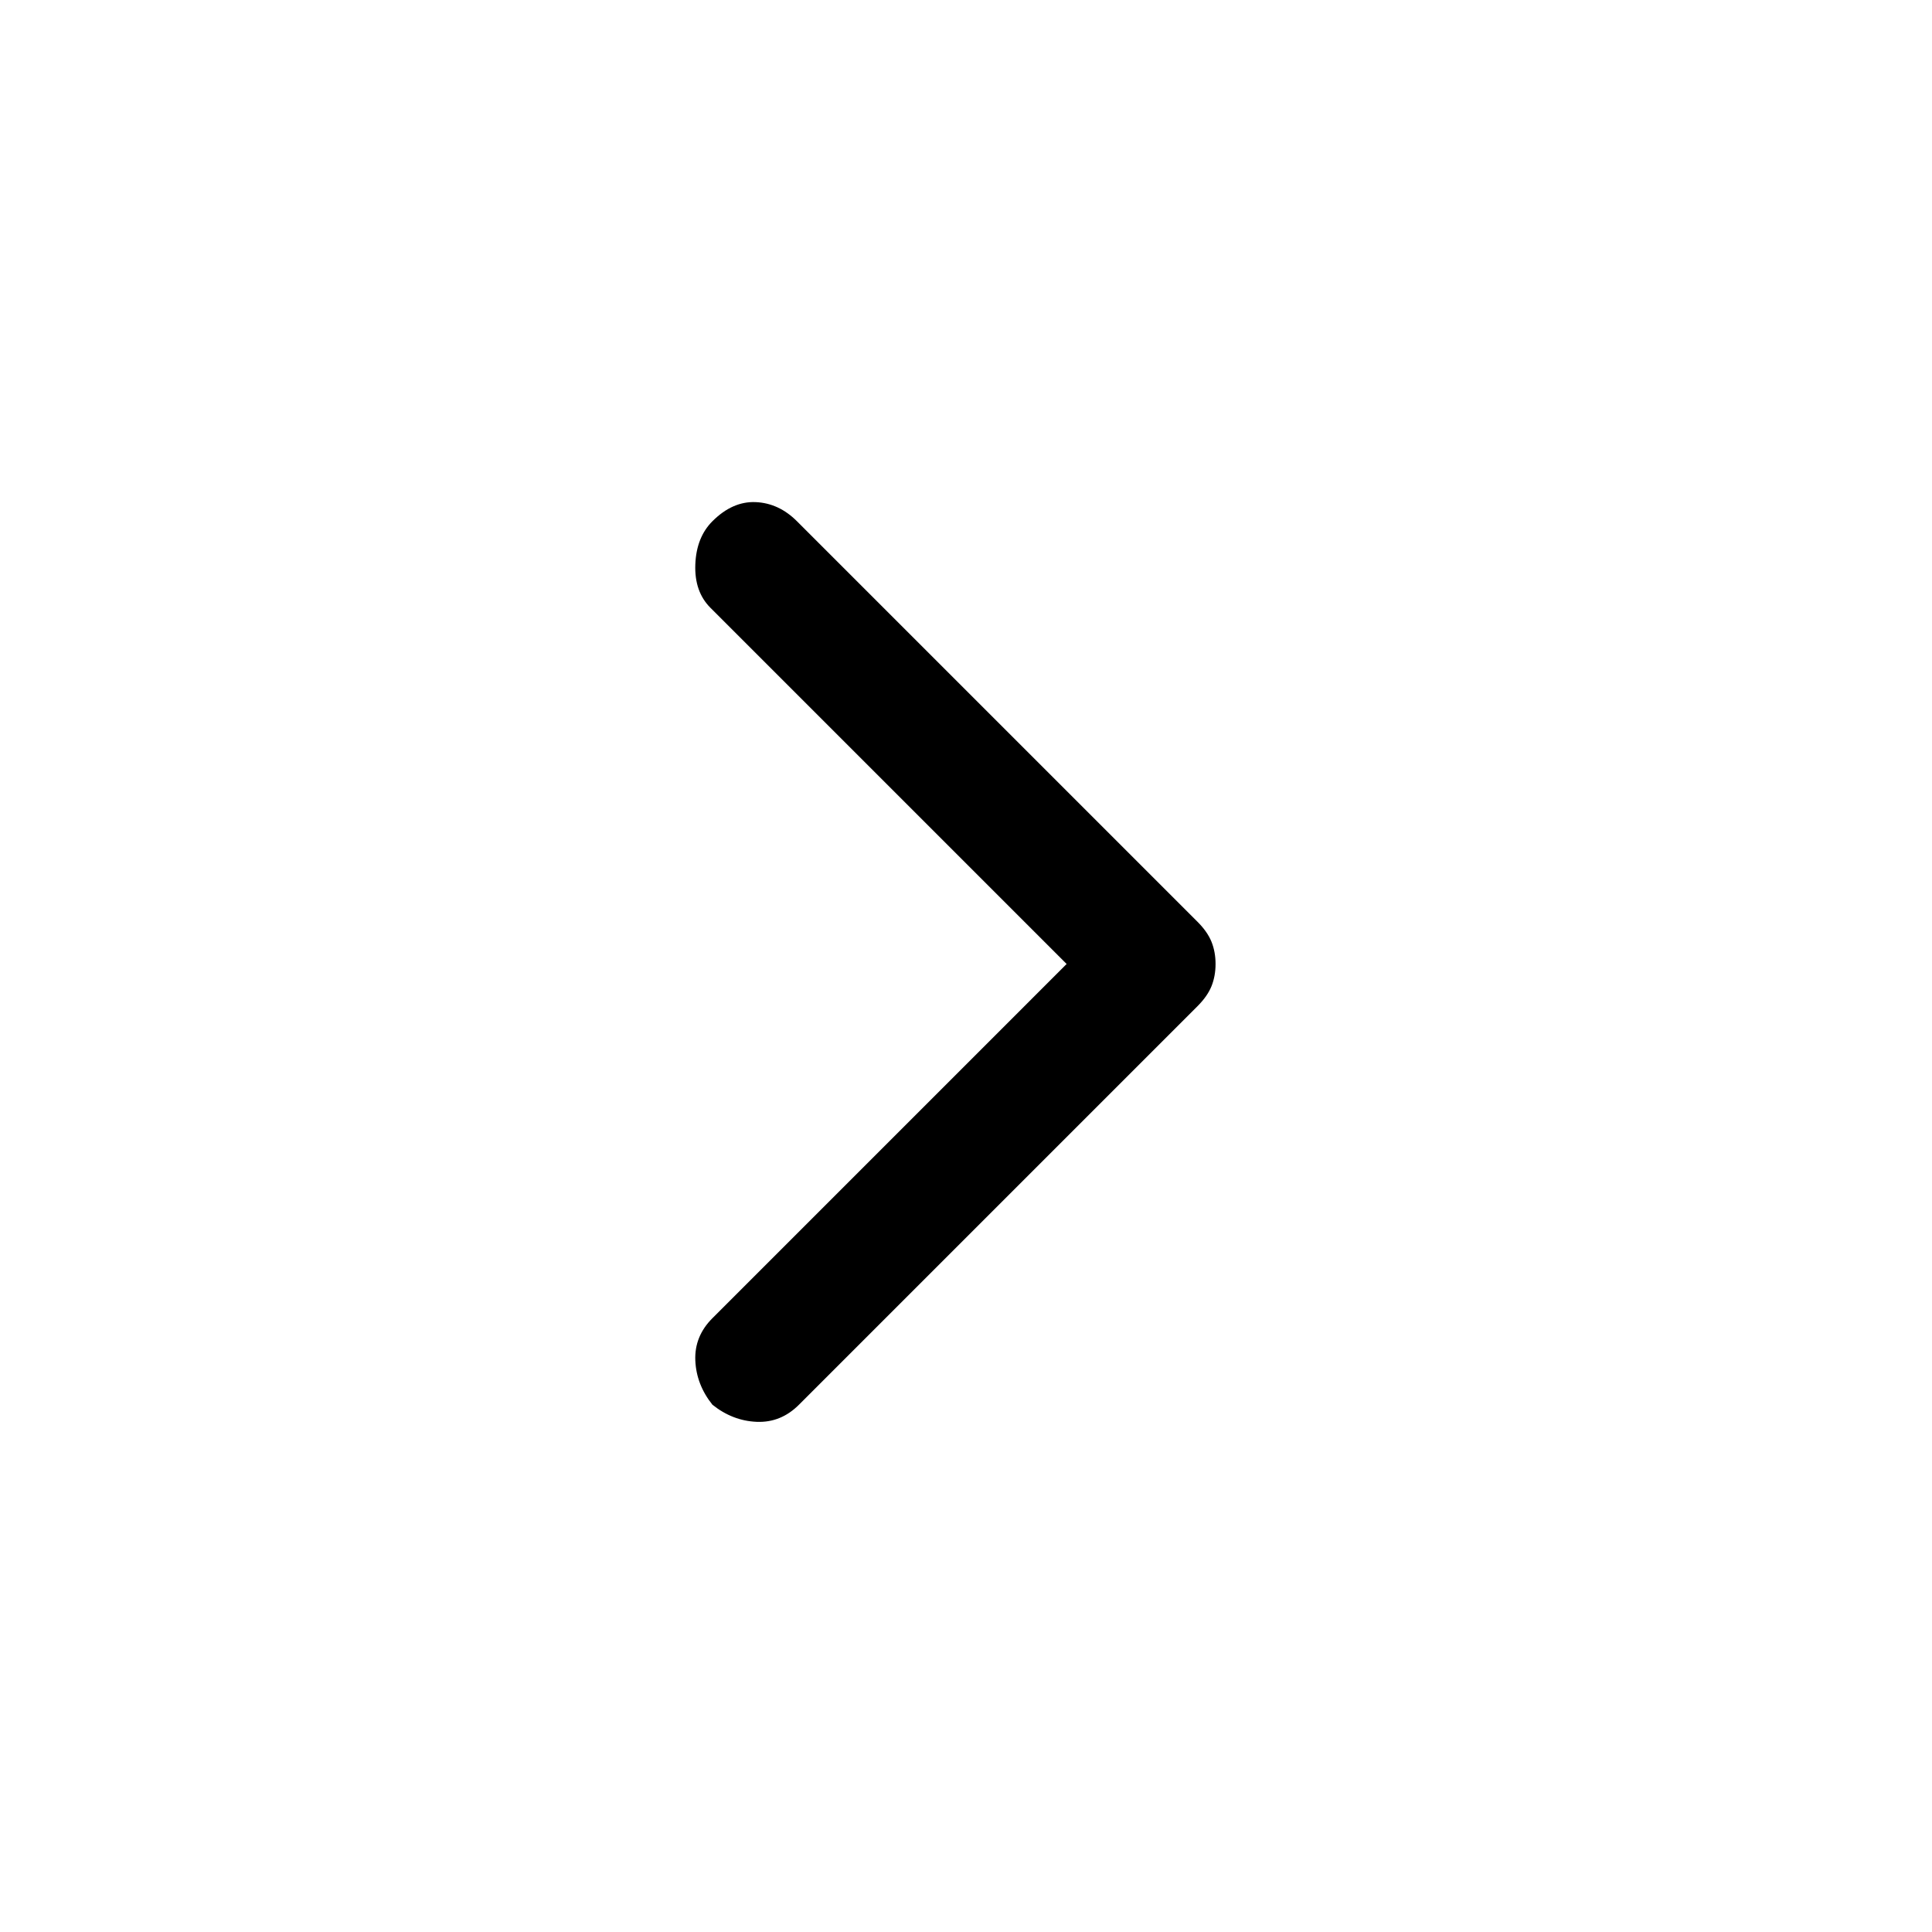
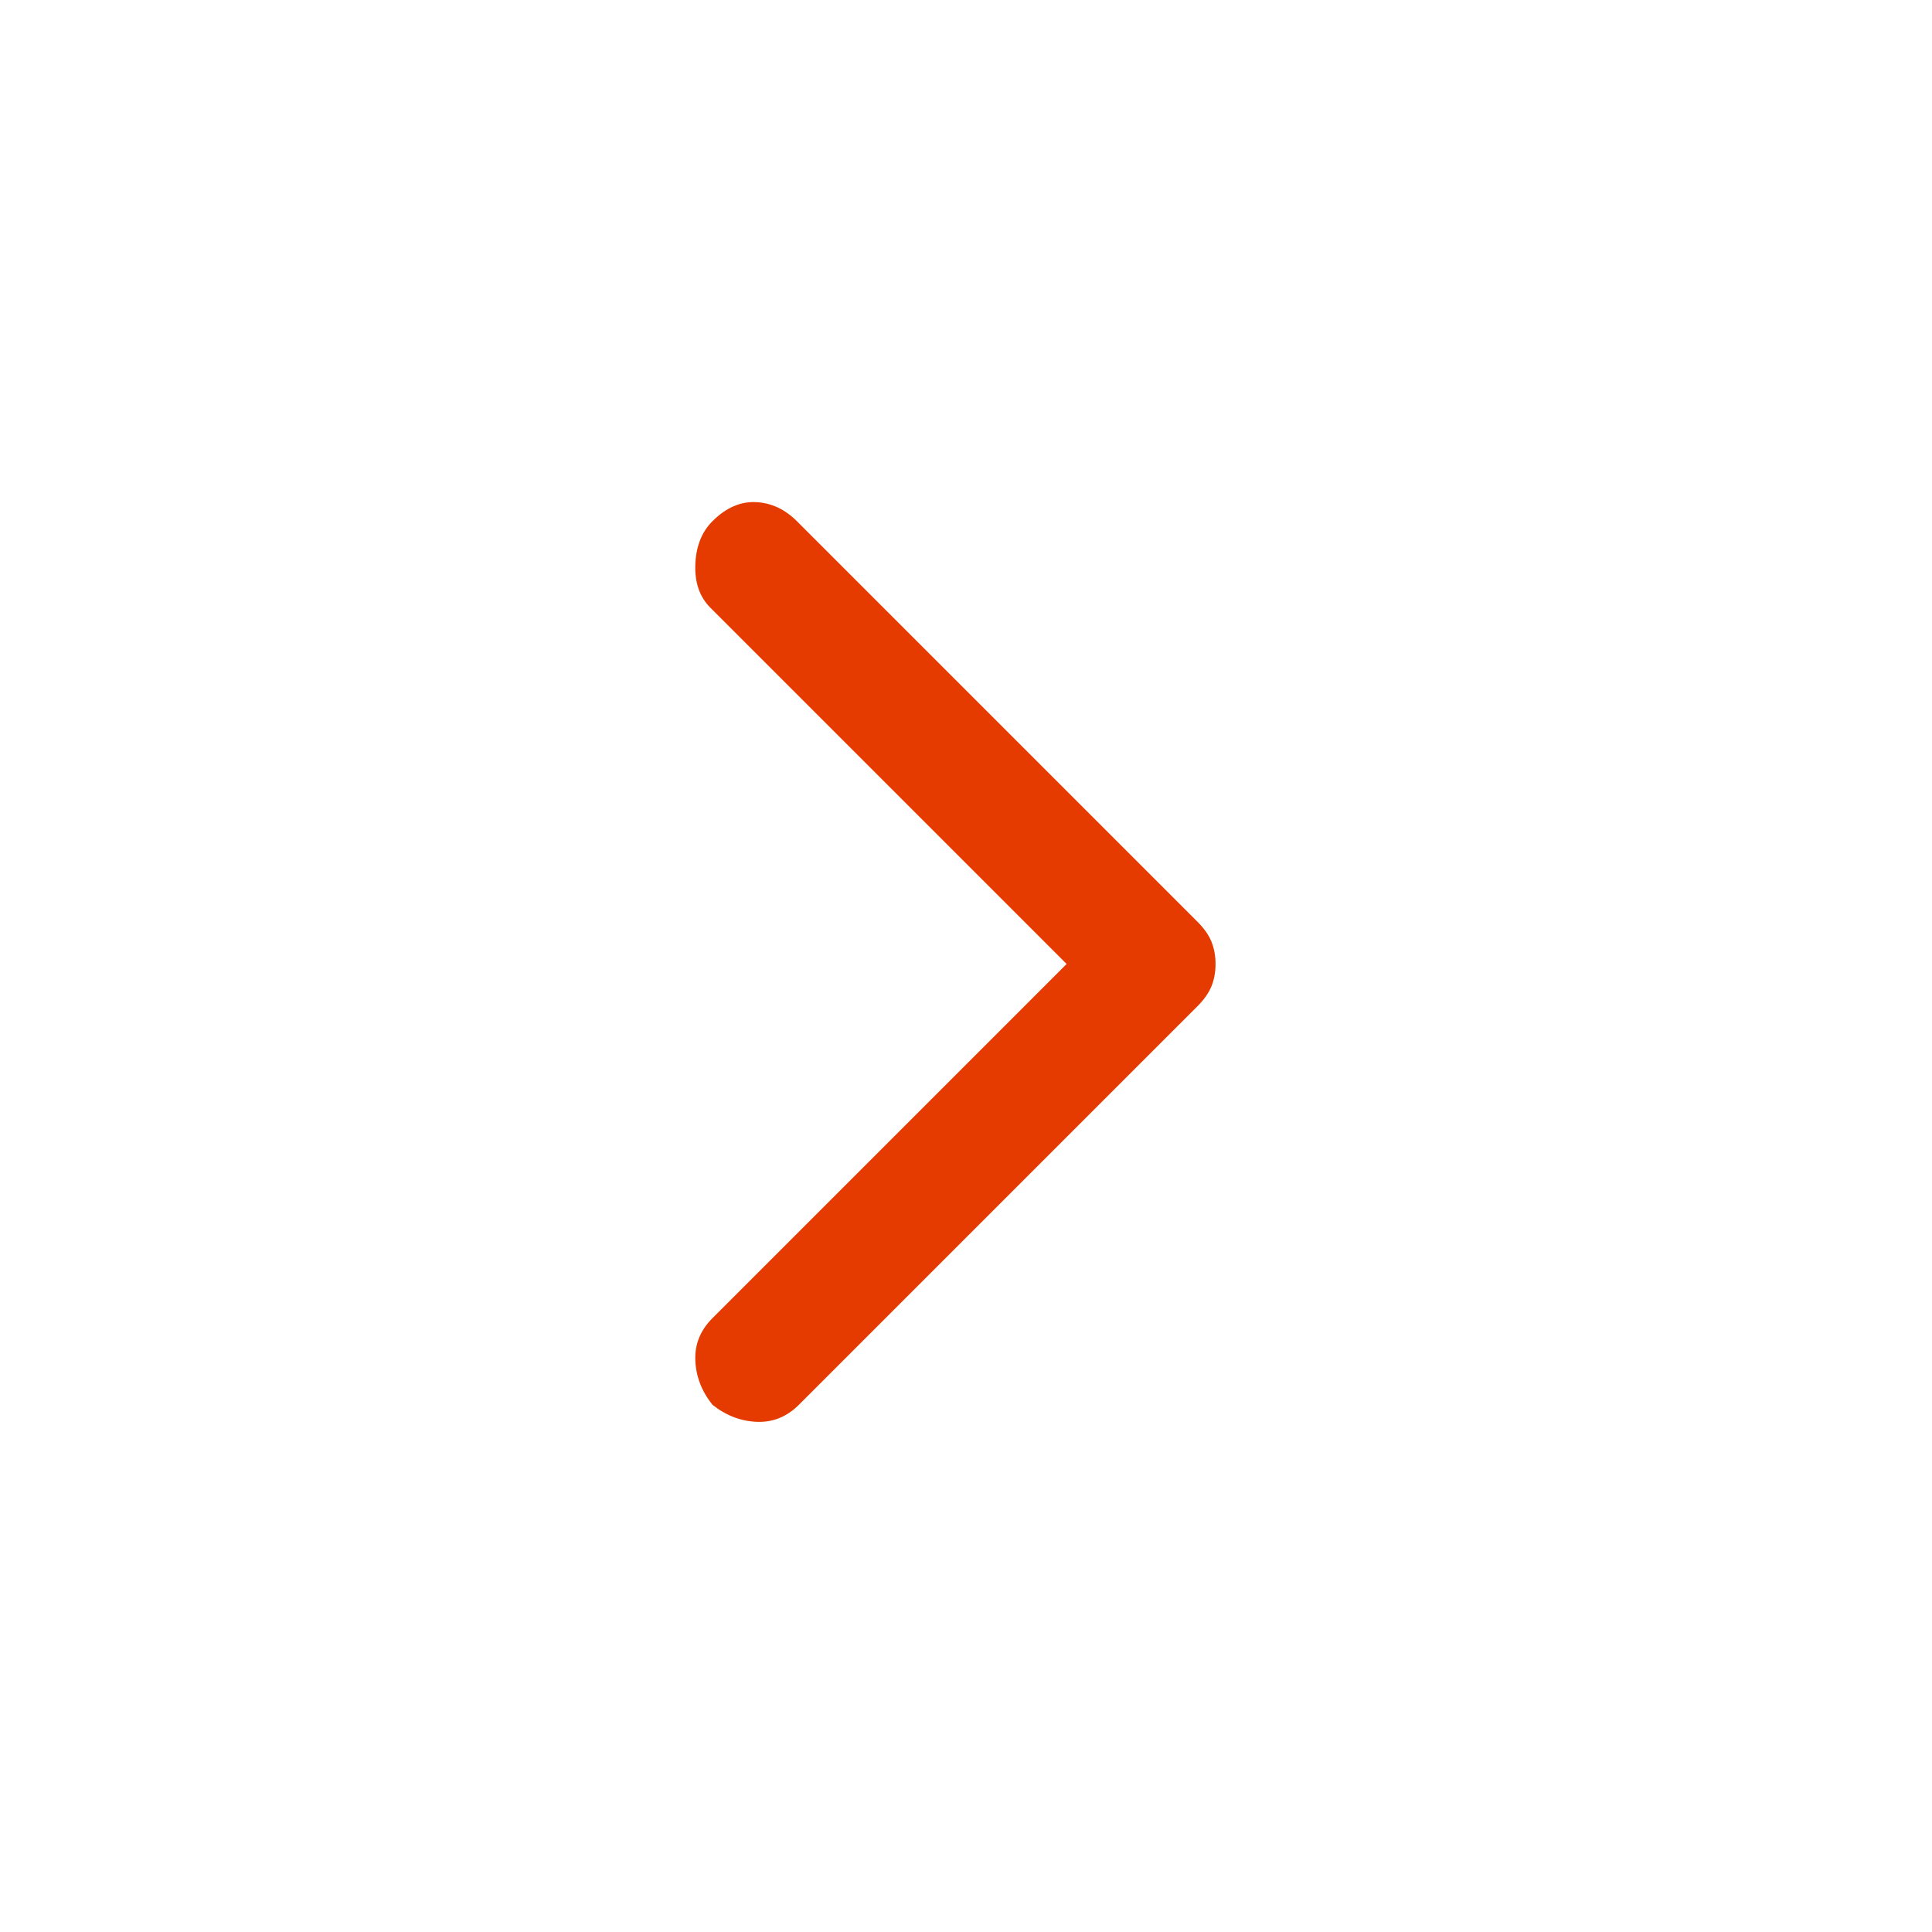
- <svg xmlns="http://www.w3.org/2000/svg" height="48" viewBox="0 -960 960 960" width="48">
+ <svg xmlns="http://www.w3.org/2000/svg" fill="#e53b00" height="48" viewBox="0 -960 960 960" width="48">
  <path d="M354-262q-8-10-8.5-22t8.5-21l176-176-177-177q-8-8-7.5-21.5T354-701q10-10 21.5-9.5T396-701l199 199q5 5 7 10t2 11q0 6-2 11t-7 10L397-262q-9 9-21 8.5t-22-8.5Z" />
</svg>
